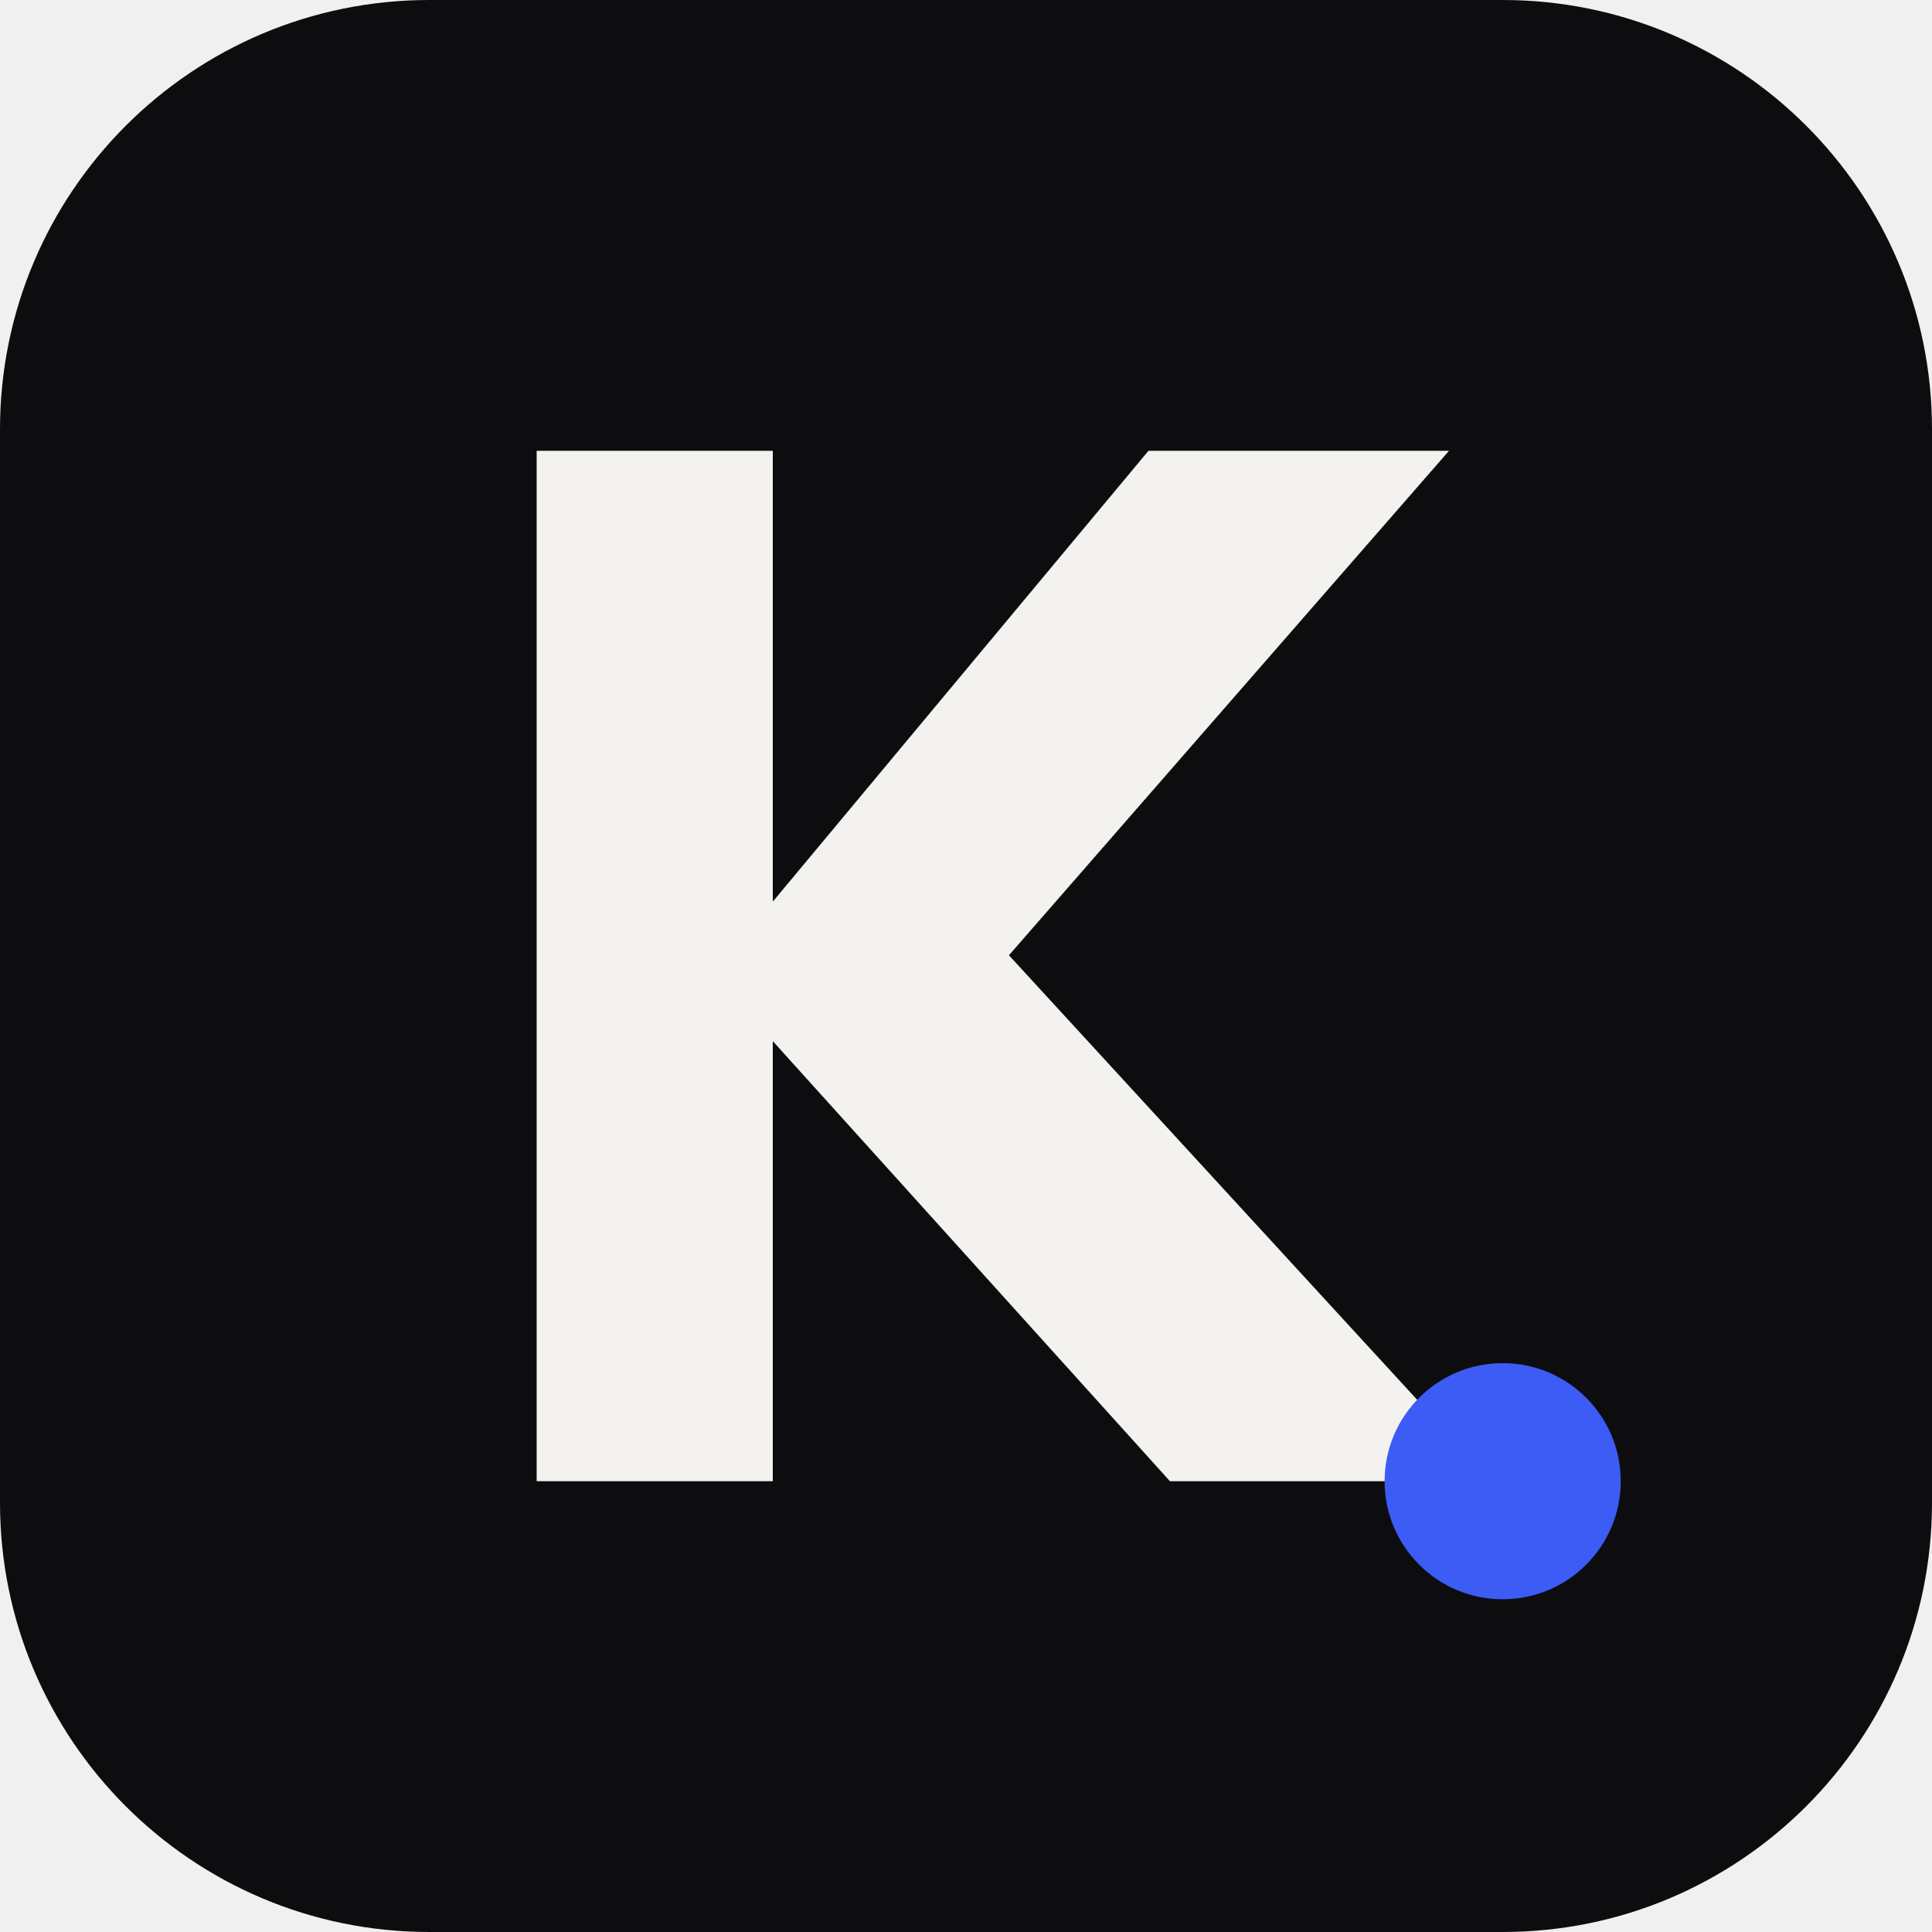
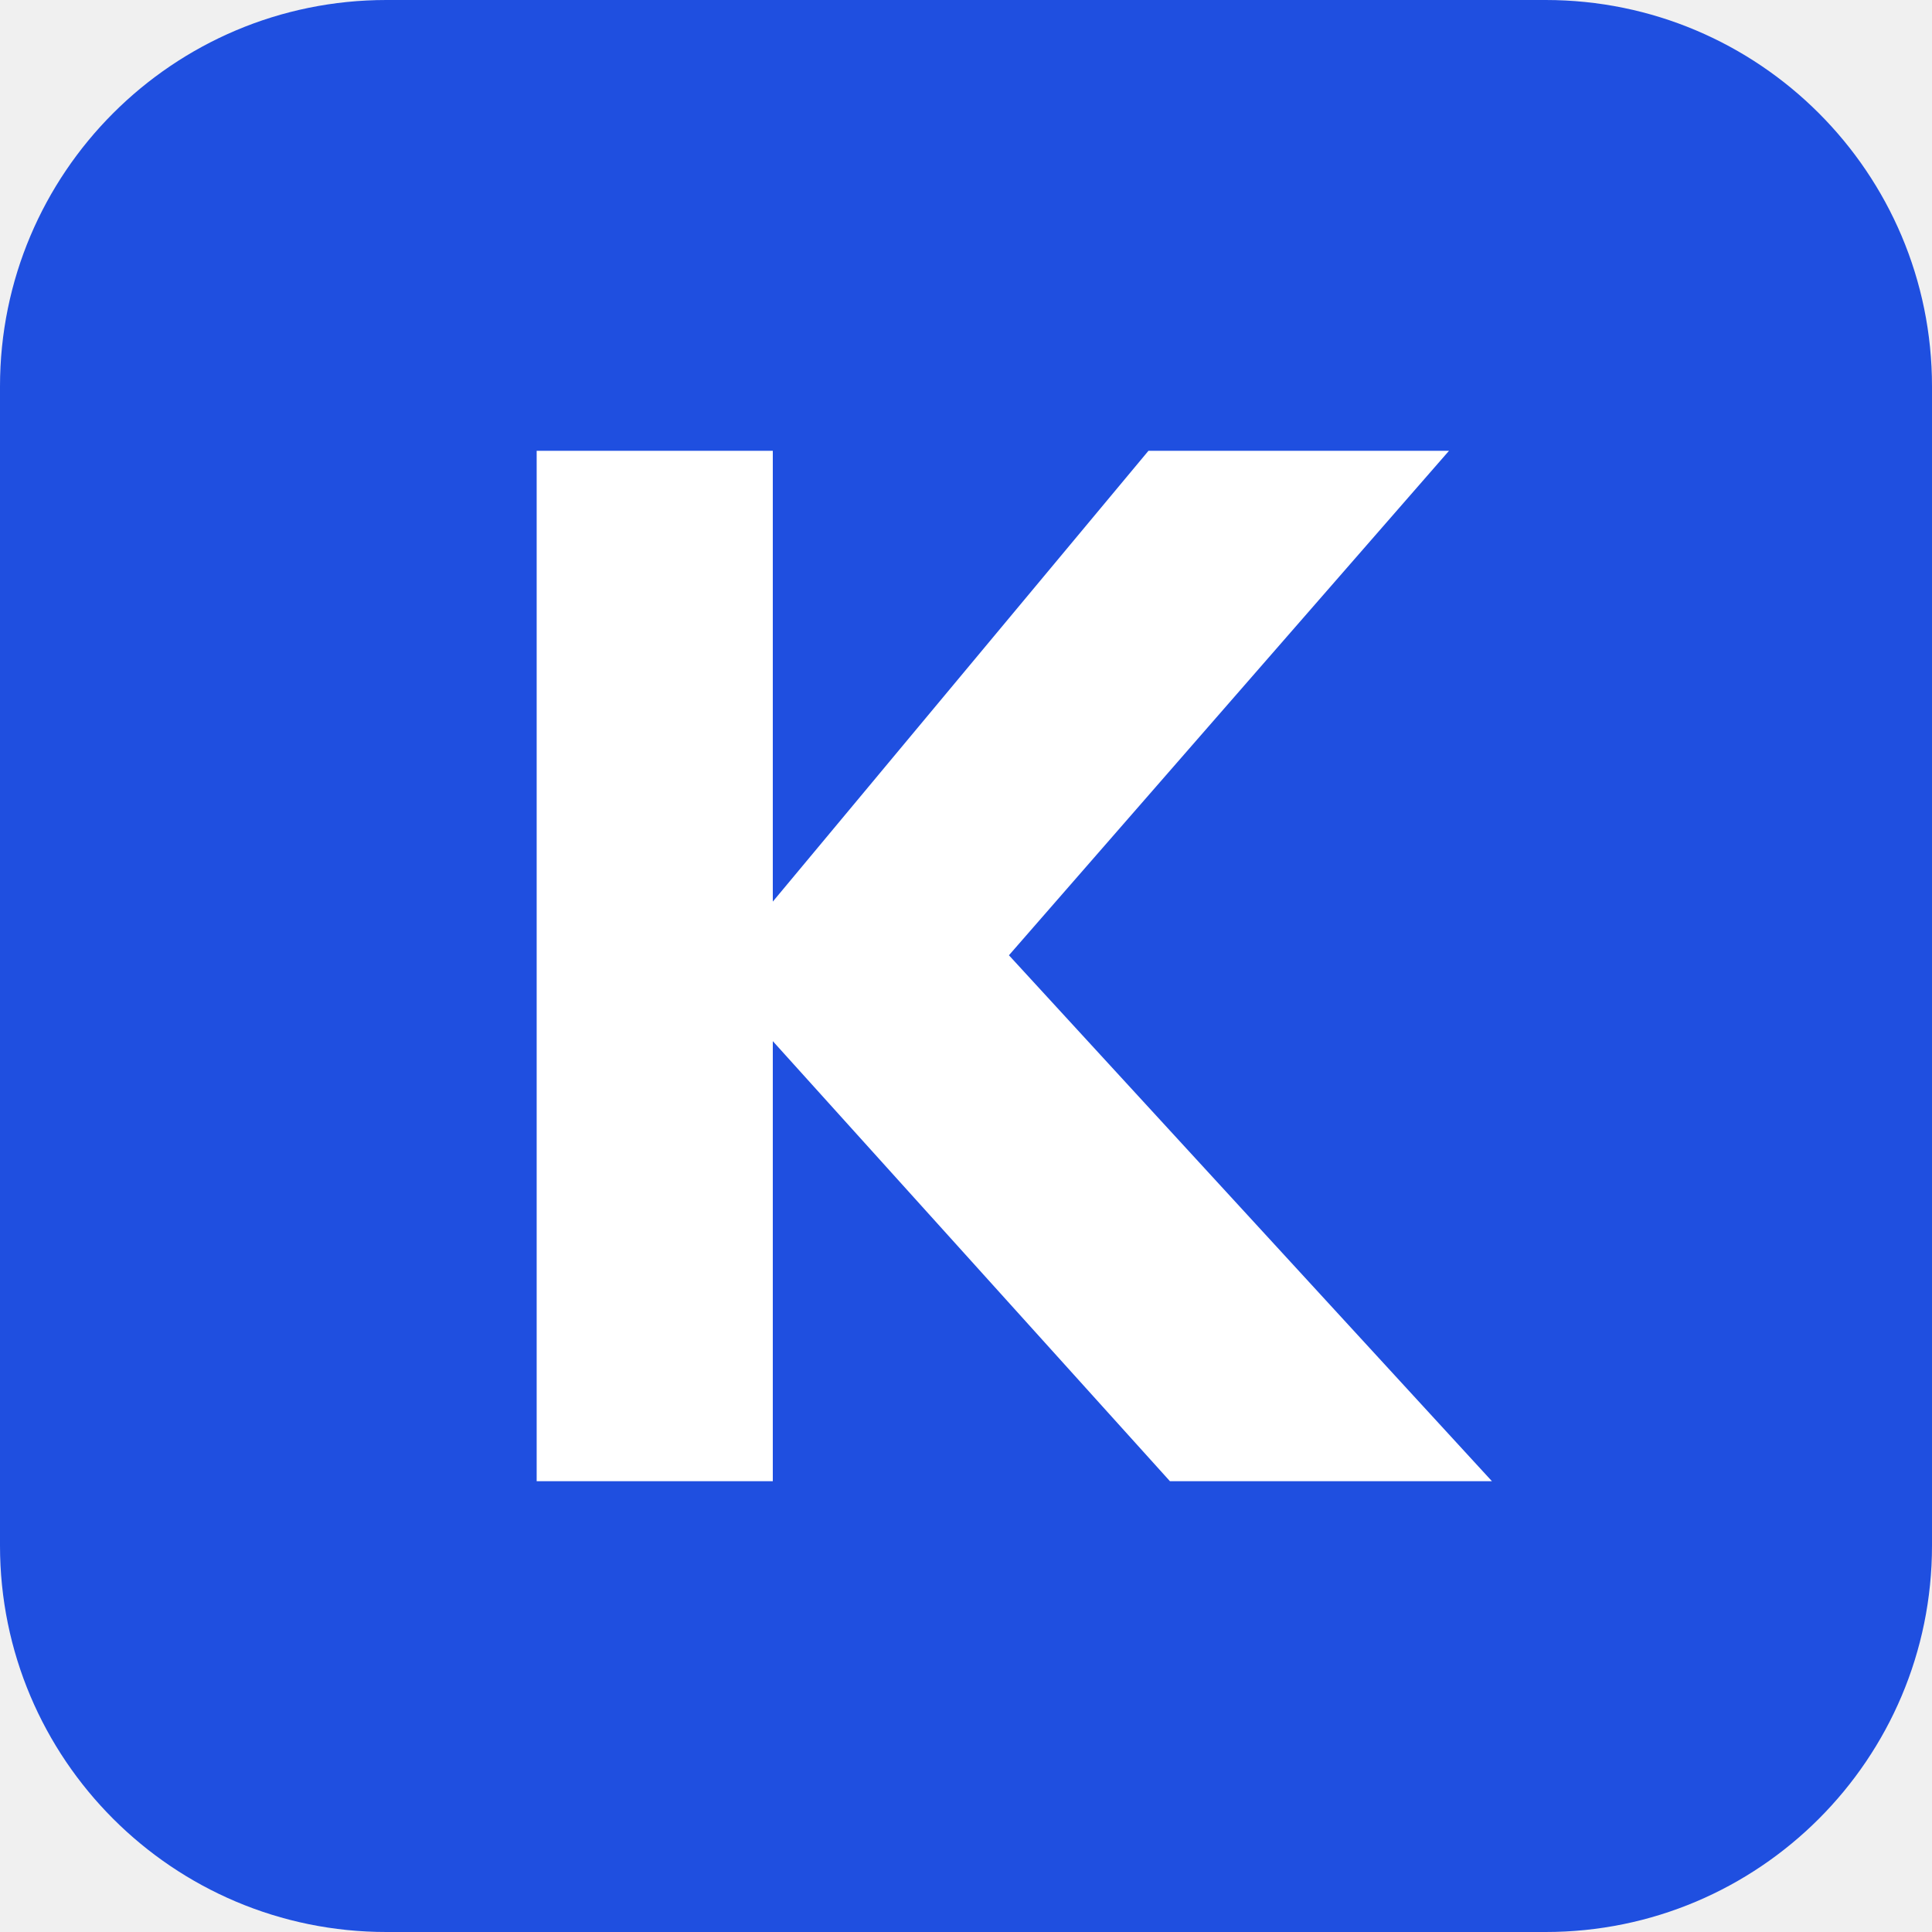
<svg xmlns="http://www.w3.org/2000/svg" width="180" height="180" viewBox="0 0 180 180" fill="none">
-   <rect width="180" height="180" rx="40" fill="#0d0d10" />
-   <path d="M50 42h22v42l35-42h28L94 89l45 49h-30L72 97v41H50V42Z" fill="#f4f2ee" />
-   <circle cx="140" cy="138" r="11" fill="#3d5bf5" />
+   <rect width="180" height="180" rx="36" fill="#1f4fe0" />
+   <path d="M50 42h22v42l35-42h28L94 89l45 49h-30L72 97v41H50V42Z" fill="#ffffff" />
</svg>
